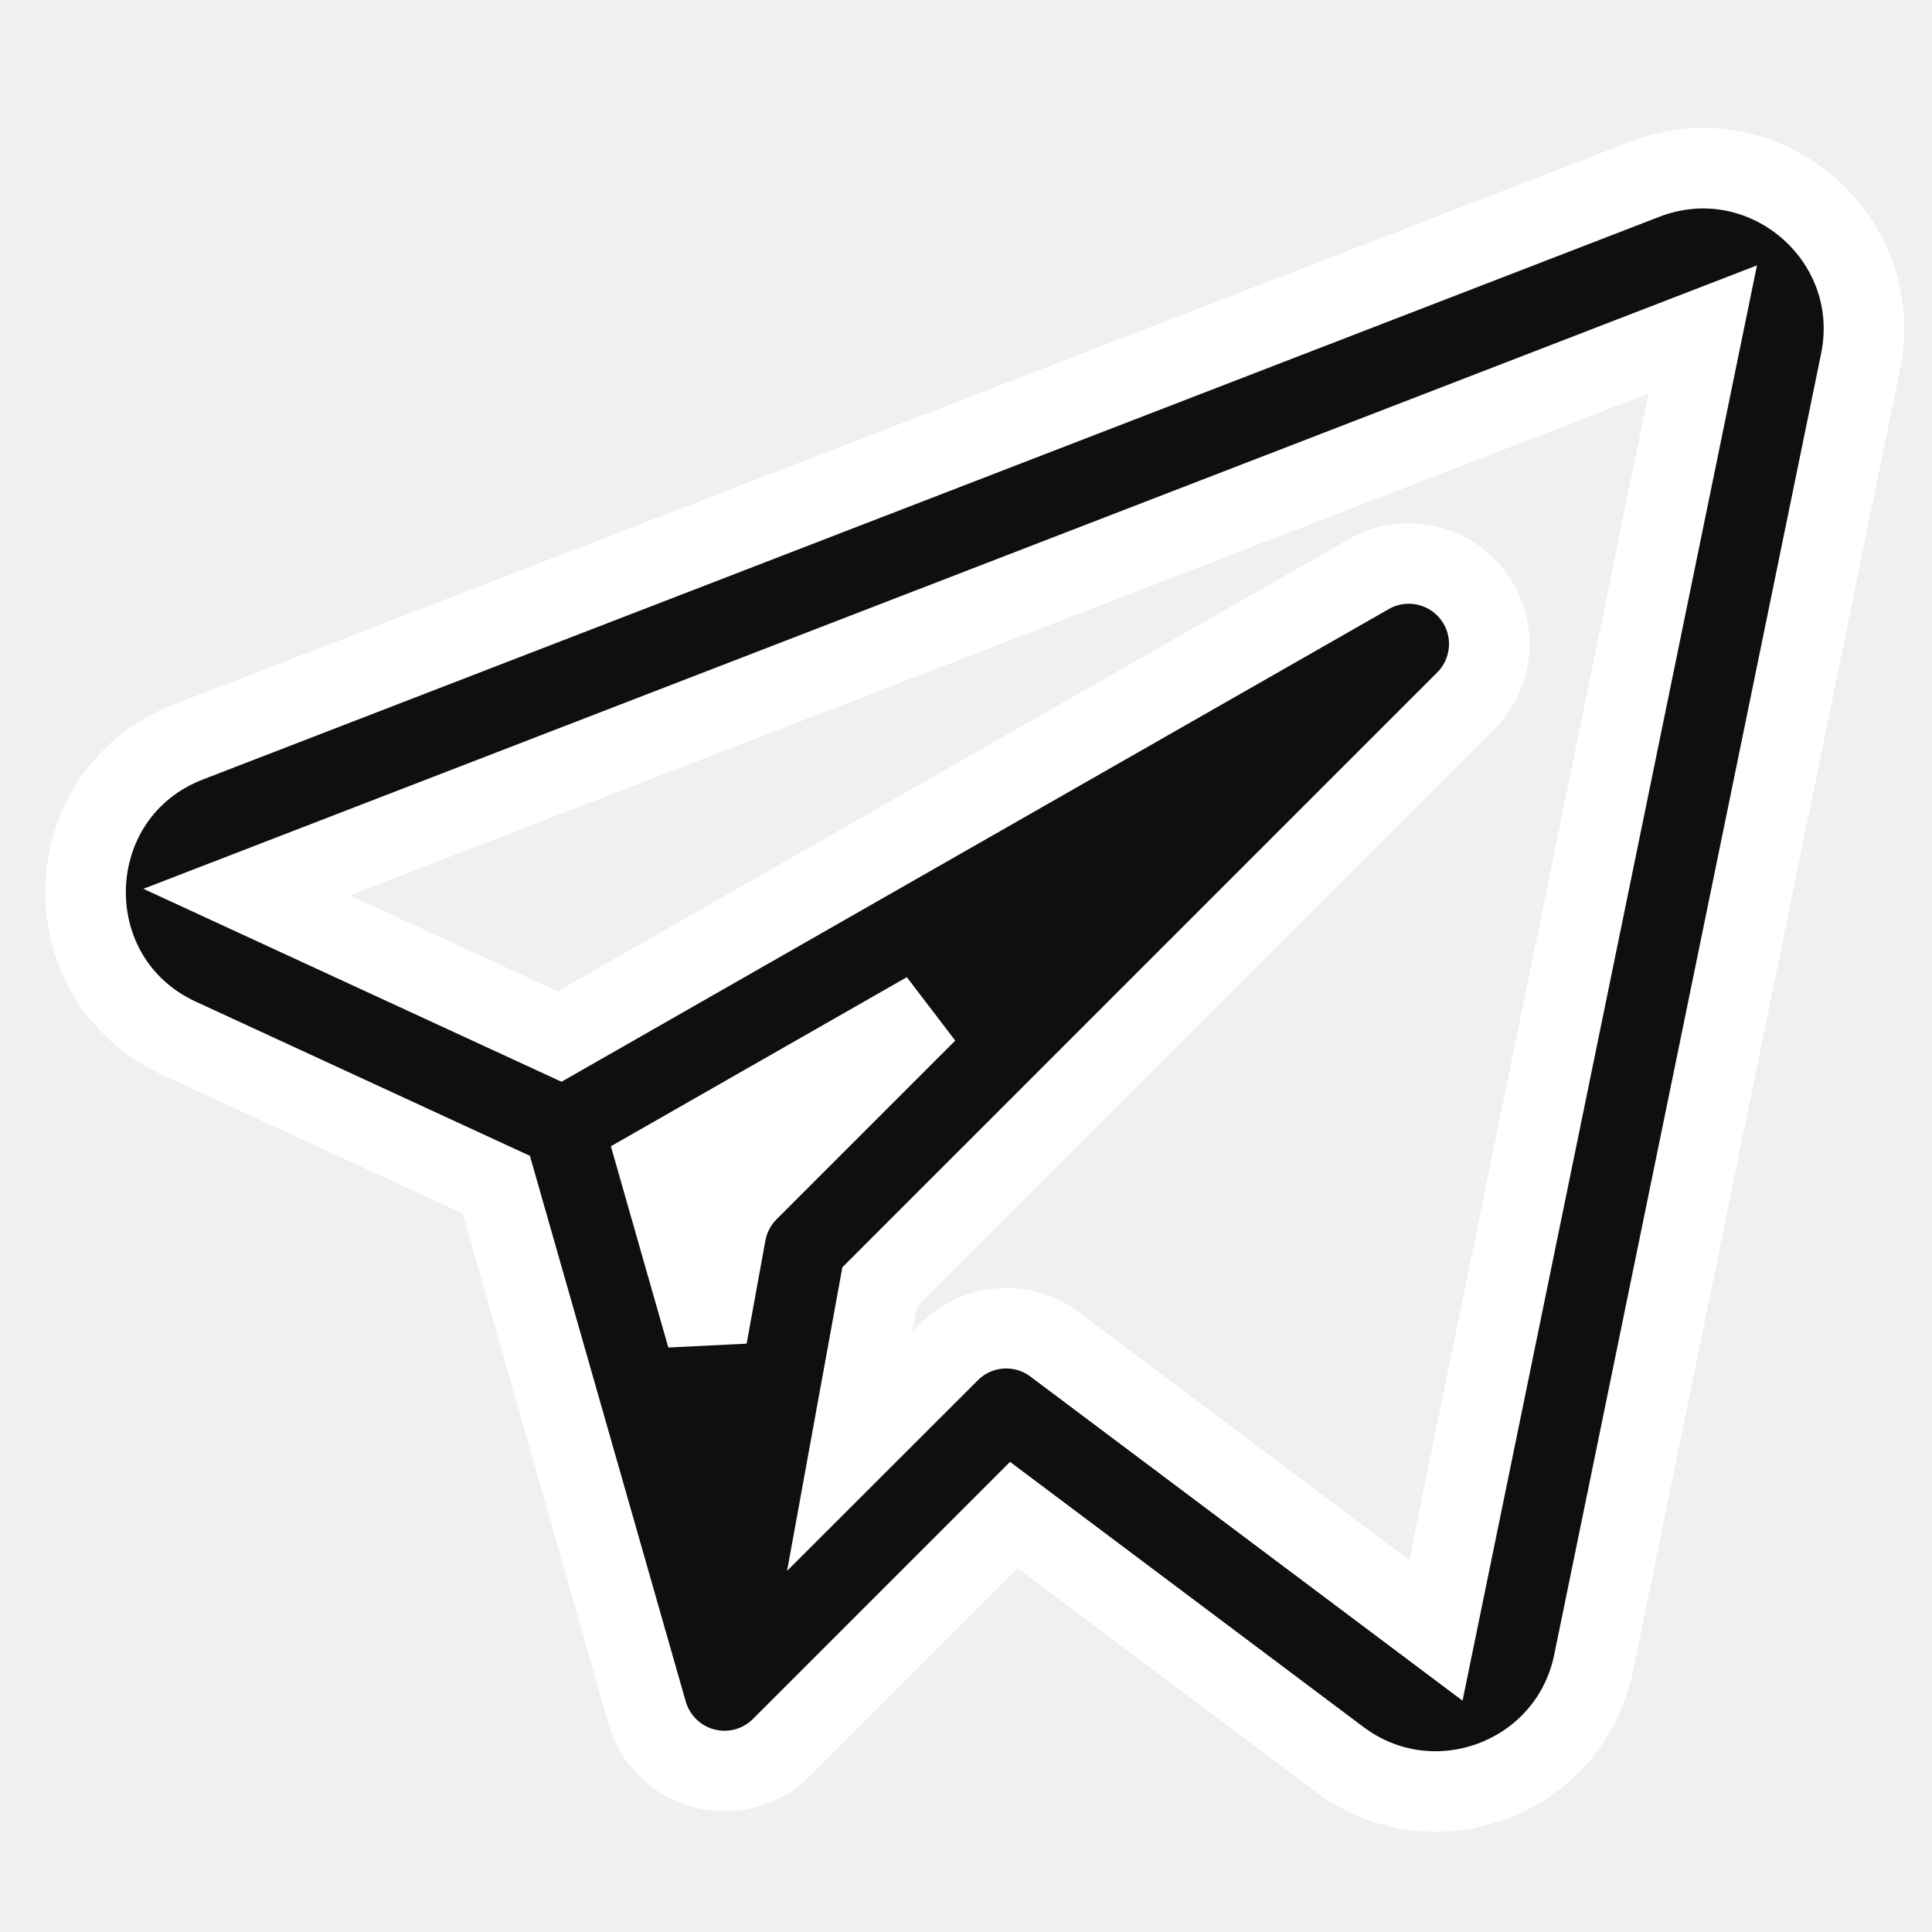
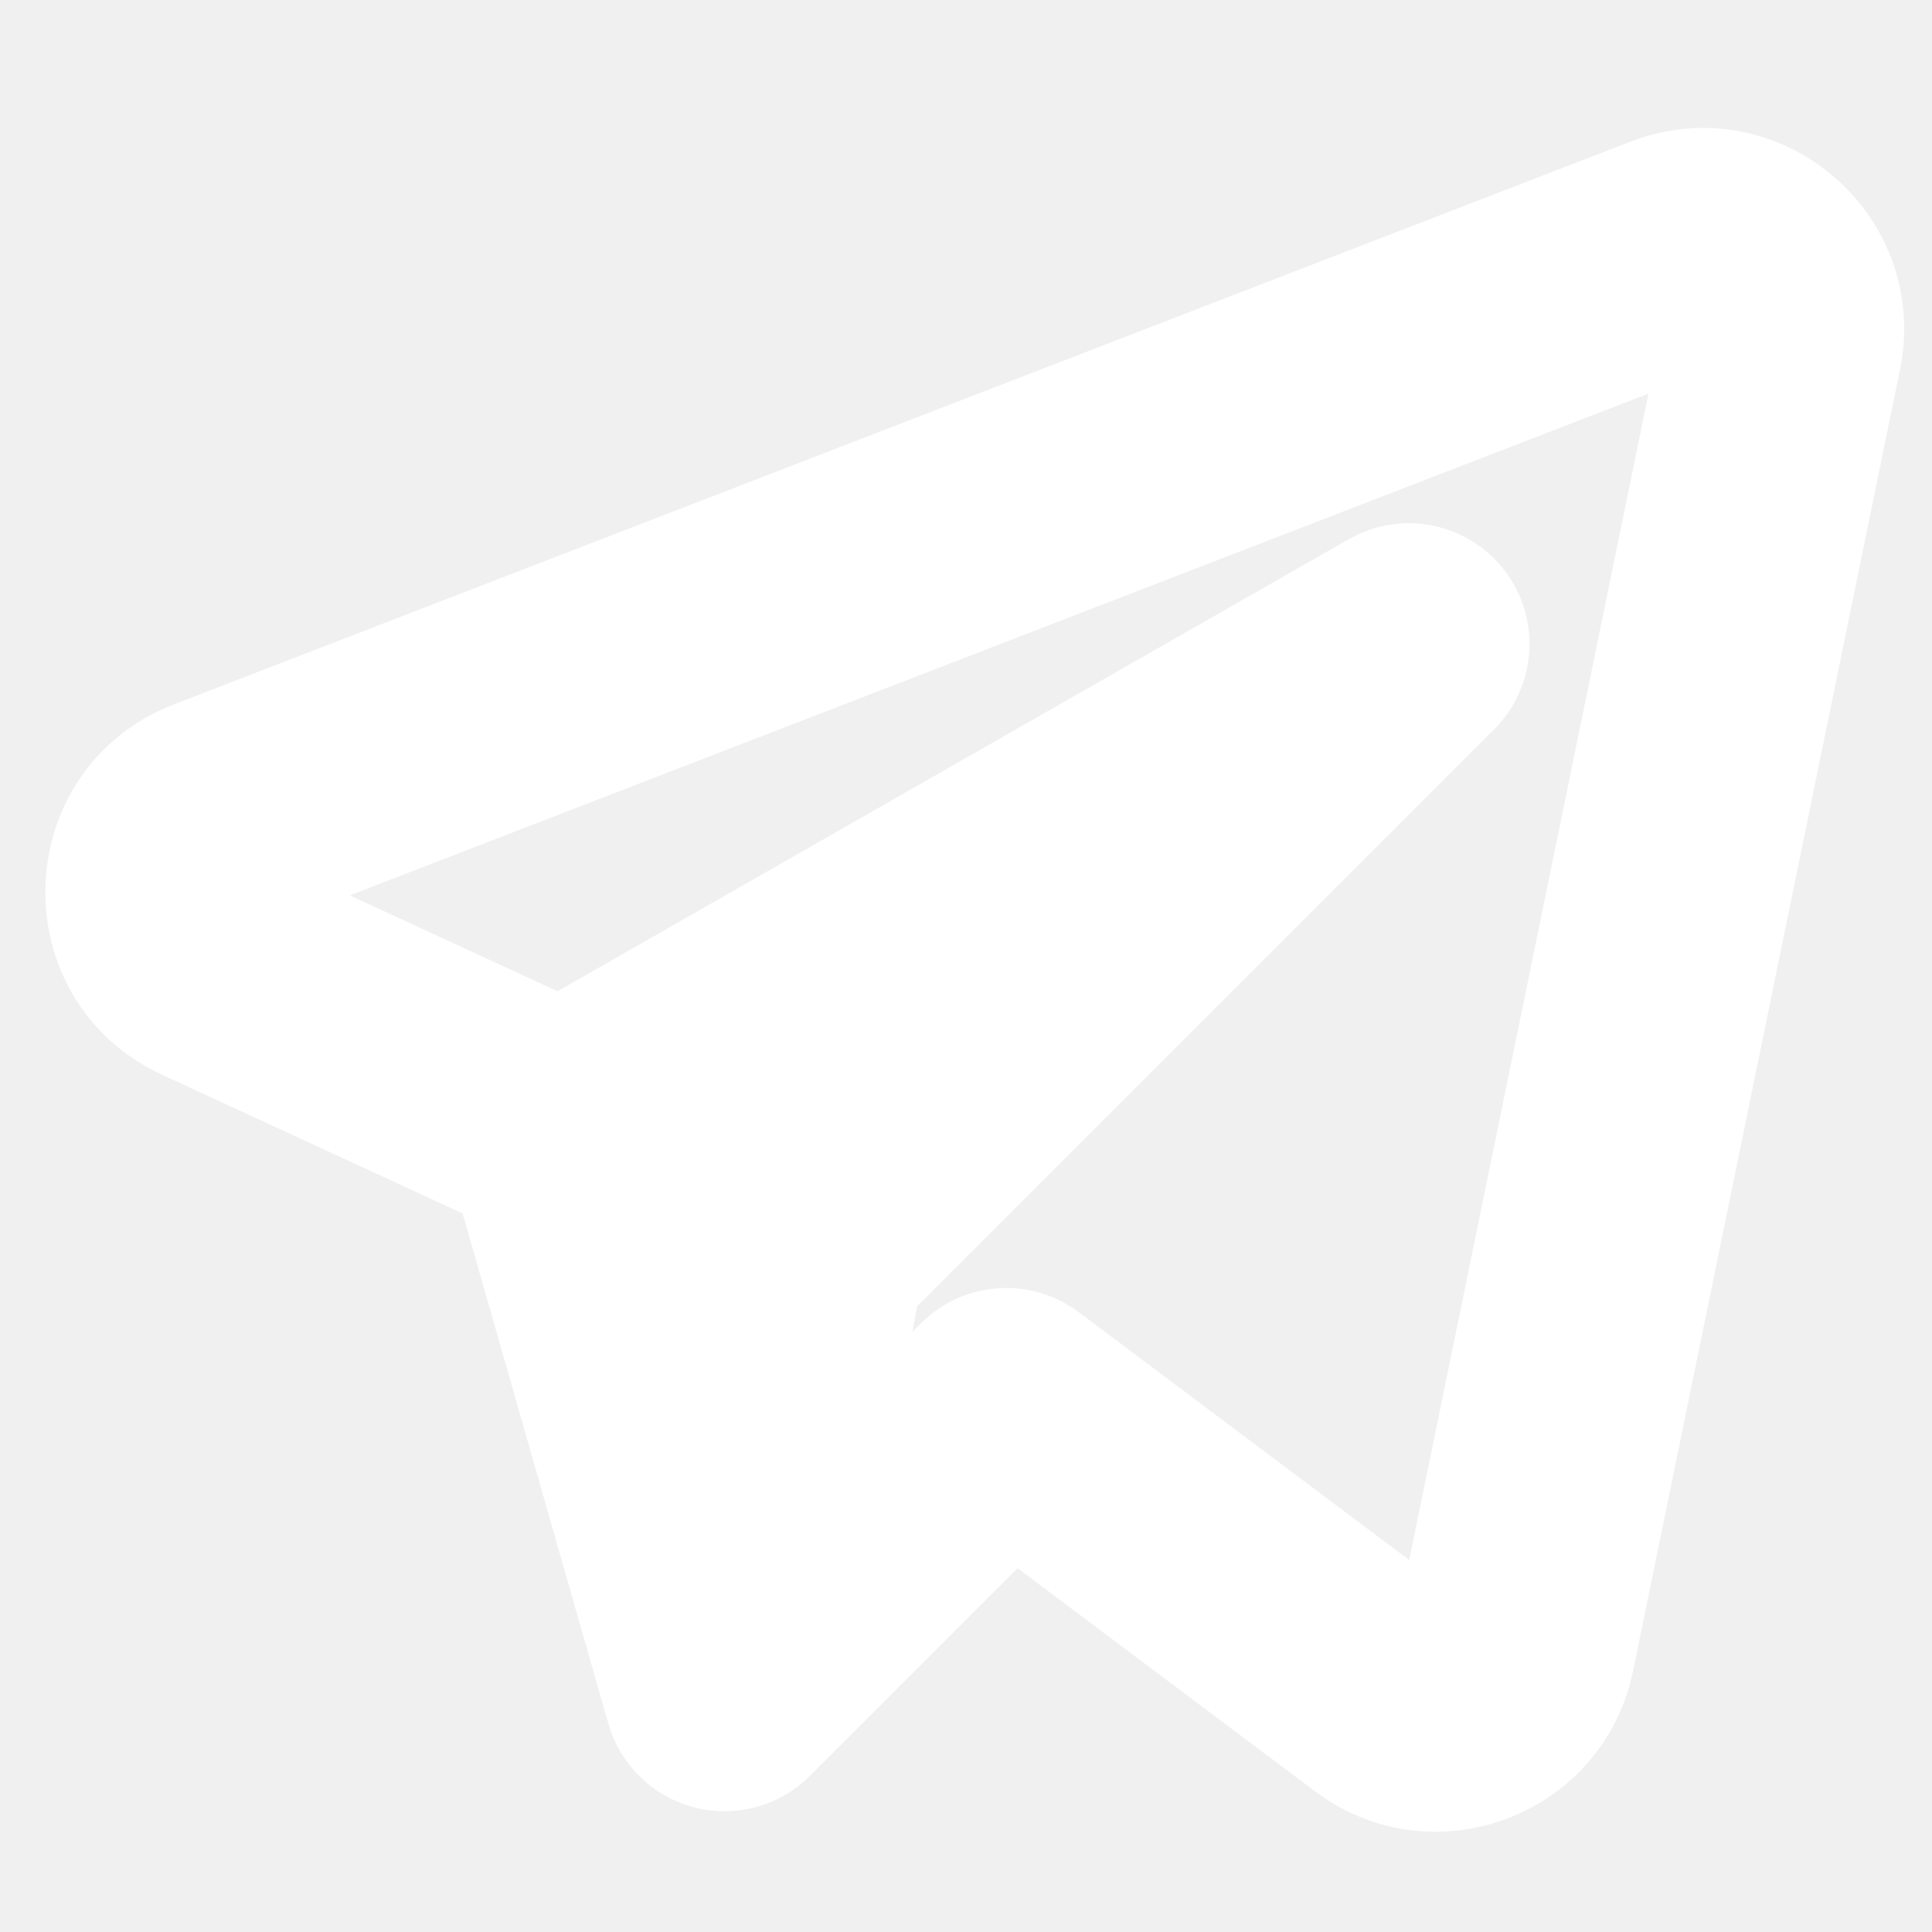
<svg xmlns="http://www.w3.org/2000/svg" width="800px" height="800px" viewBox="0 0 24 24" fill="none" stroke="#ffffff">
  <g id="SVGRepo_bgCarrier" stroke-width="0" />
  <g id="SVGRepo_tracerCarrier" stroke-linecap="round" stroke-linejoin="round" />
  <g id="SVGRepo_iconCarrier">
-     <path fill-rule="evenodd" clip-rule="evenodd" d="M23.112 4.494C23.43 2.945 21.907 1.657 20.432 2.227L2.342 9.216C0.695 9.853 0.621 12.157 2.225 12.898L6.165 14.716L8.038 21.275C8.136 21.615 8.406 21.879 8.749 21.968C9.092 22.057 9.457 21.958 9.707 21.707L12.594 18.82L16.637 21.853C17.811 22.733 19.502 22.092 19.797 20.655L23.112 4.494ZM3.063 11.082L21.152 4.093L17.837 20.253L13.1 16.7C12.702 16.401 12.145 16.441 11.793 16.793L10.556 18.029L10.928 15.986L18.207 8.707C18.561 8.353 18.599 7.791 18.295 7.393C17.991 6.995 17.439 6.883 17.004 7.132L6.951 12.876L3.063 11.082ZM8.177 14.479L8.783 16.602L9.016 15.321C9.053 15.121 9.149 14.937 9.293 14.793L11.513 12.573L8.177 14.479Z" fill="#0F0F0F" />
+     <path fill-rule="evenodd" clip-rule="evenodd" d="M23.112 4.494C23.43 2.945 21.907 1.657 20.432 2.227L2.342 9.216C0.695 9.853 0.621 12.157 2.225 12.898L6.165 14.716L8.038 21.275C8.136 21.615 8.406 21.879 8.749 21.968C9.092 22.057 9.457 21.958 9.707 21.707L12.594 18.82L16.637 21.853C17.811 22.733 19.502 22.092 19.797 20.655L23.112 4.494ZM3.063 11.082L21.152 4.093L17.837 20.253L13.1 16.7C12.702 16.401 12.145 16.441 11.793 16.793L10.556 18.029L10.928 15.986L18.207 8.707C18.561 8.353 18.599 7.791 18.295 7.393C17.991 6.995 17.439 6.883 17.004 7.132L6.951 12.876L3.063 11.082ZM8.177 14.479L8.783 16.602L9.016 15.321C9.053 15.121 9.149 14.937 9.293 14.793L11.513 12.573L8.177 14.479Z" fill="#ffffff" />
  </g>
</svg>
